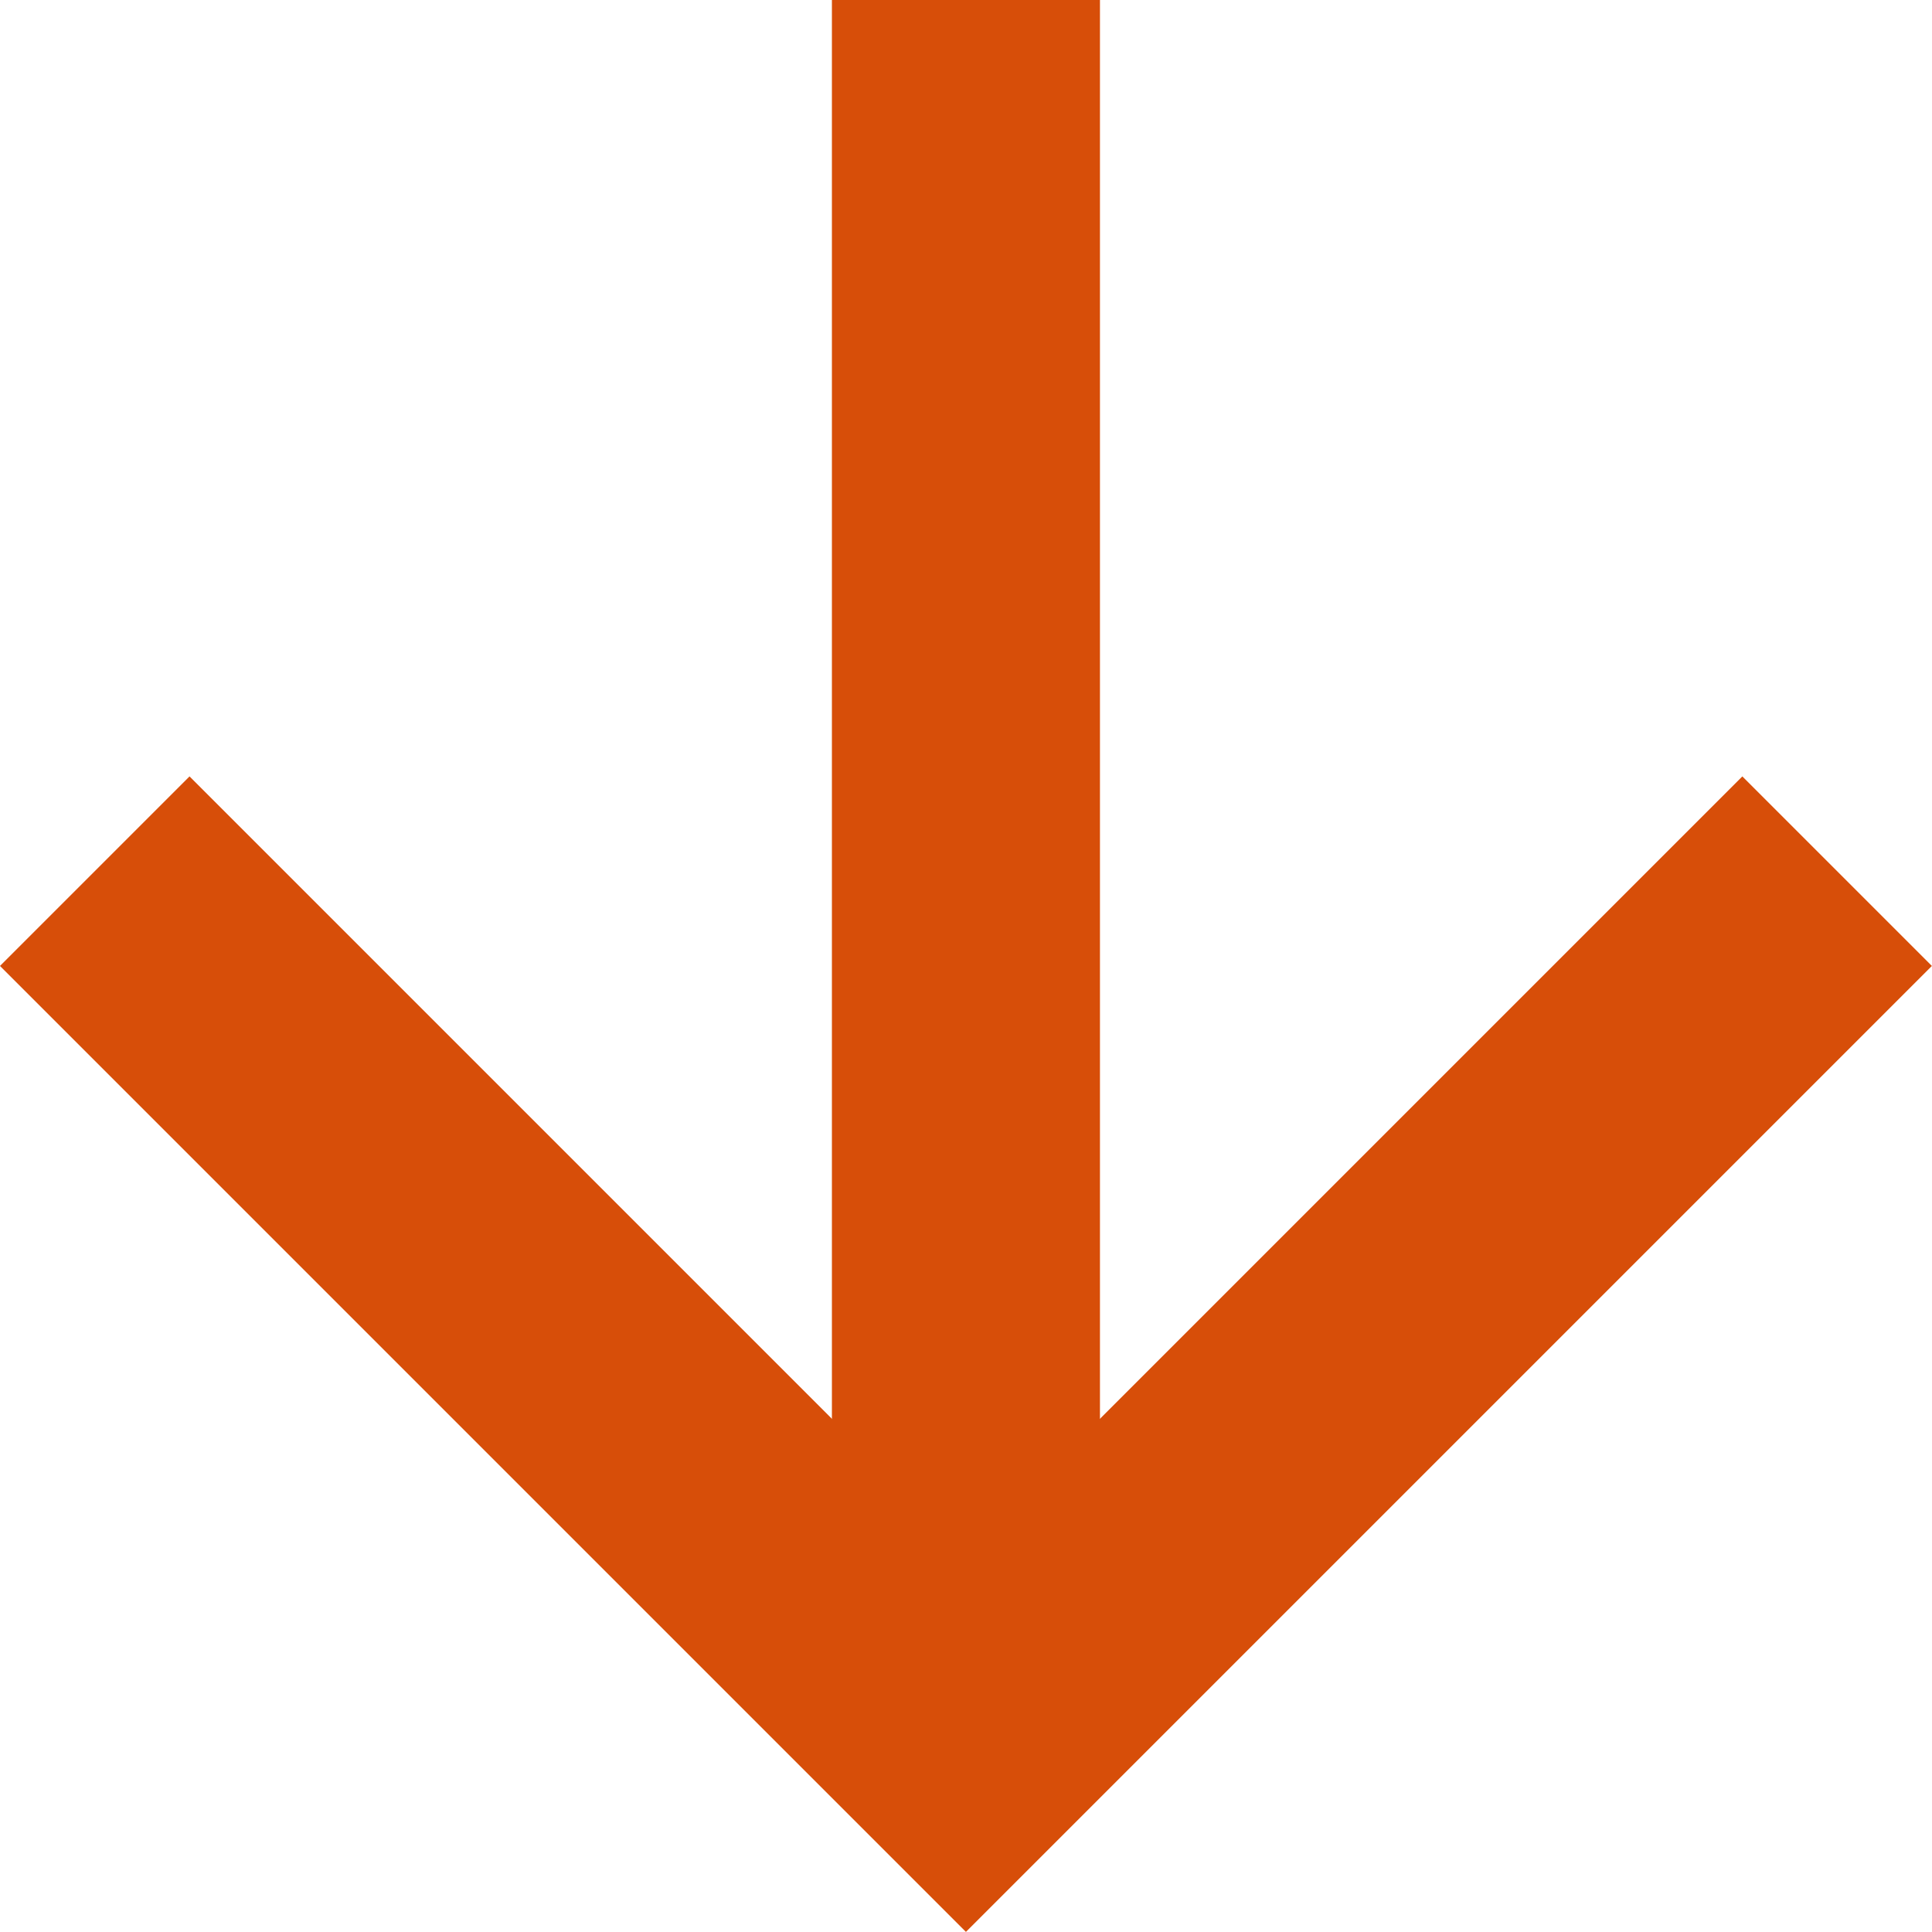
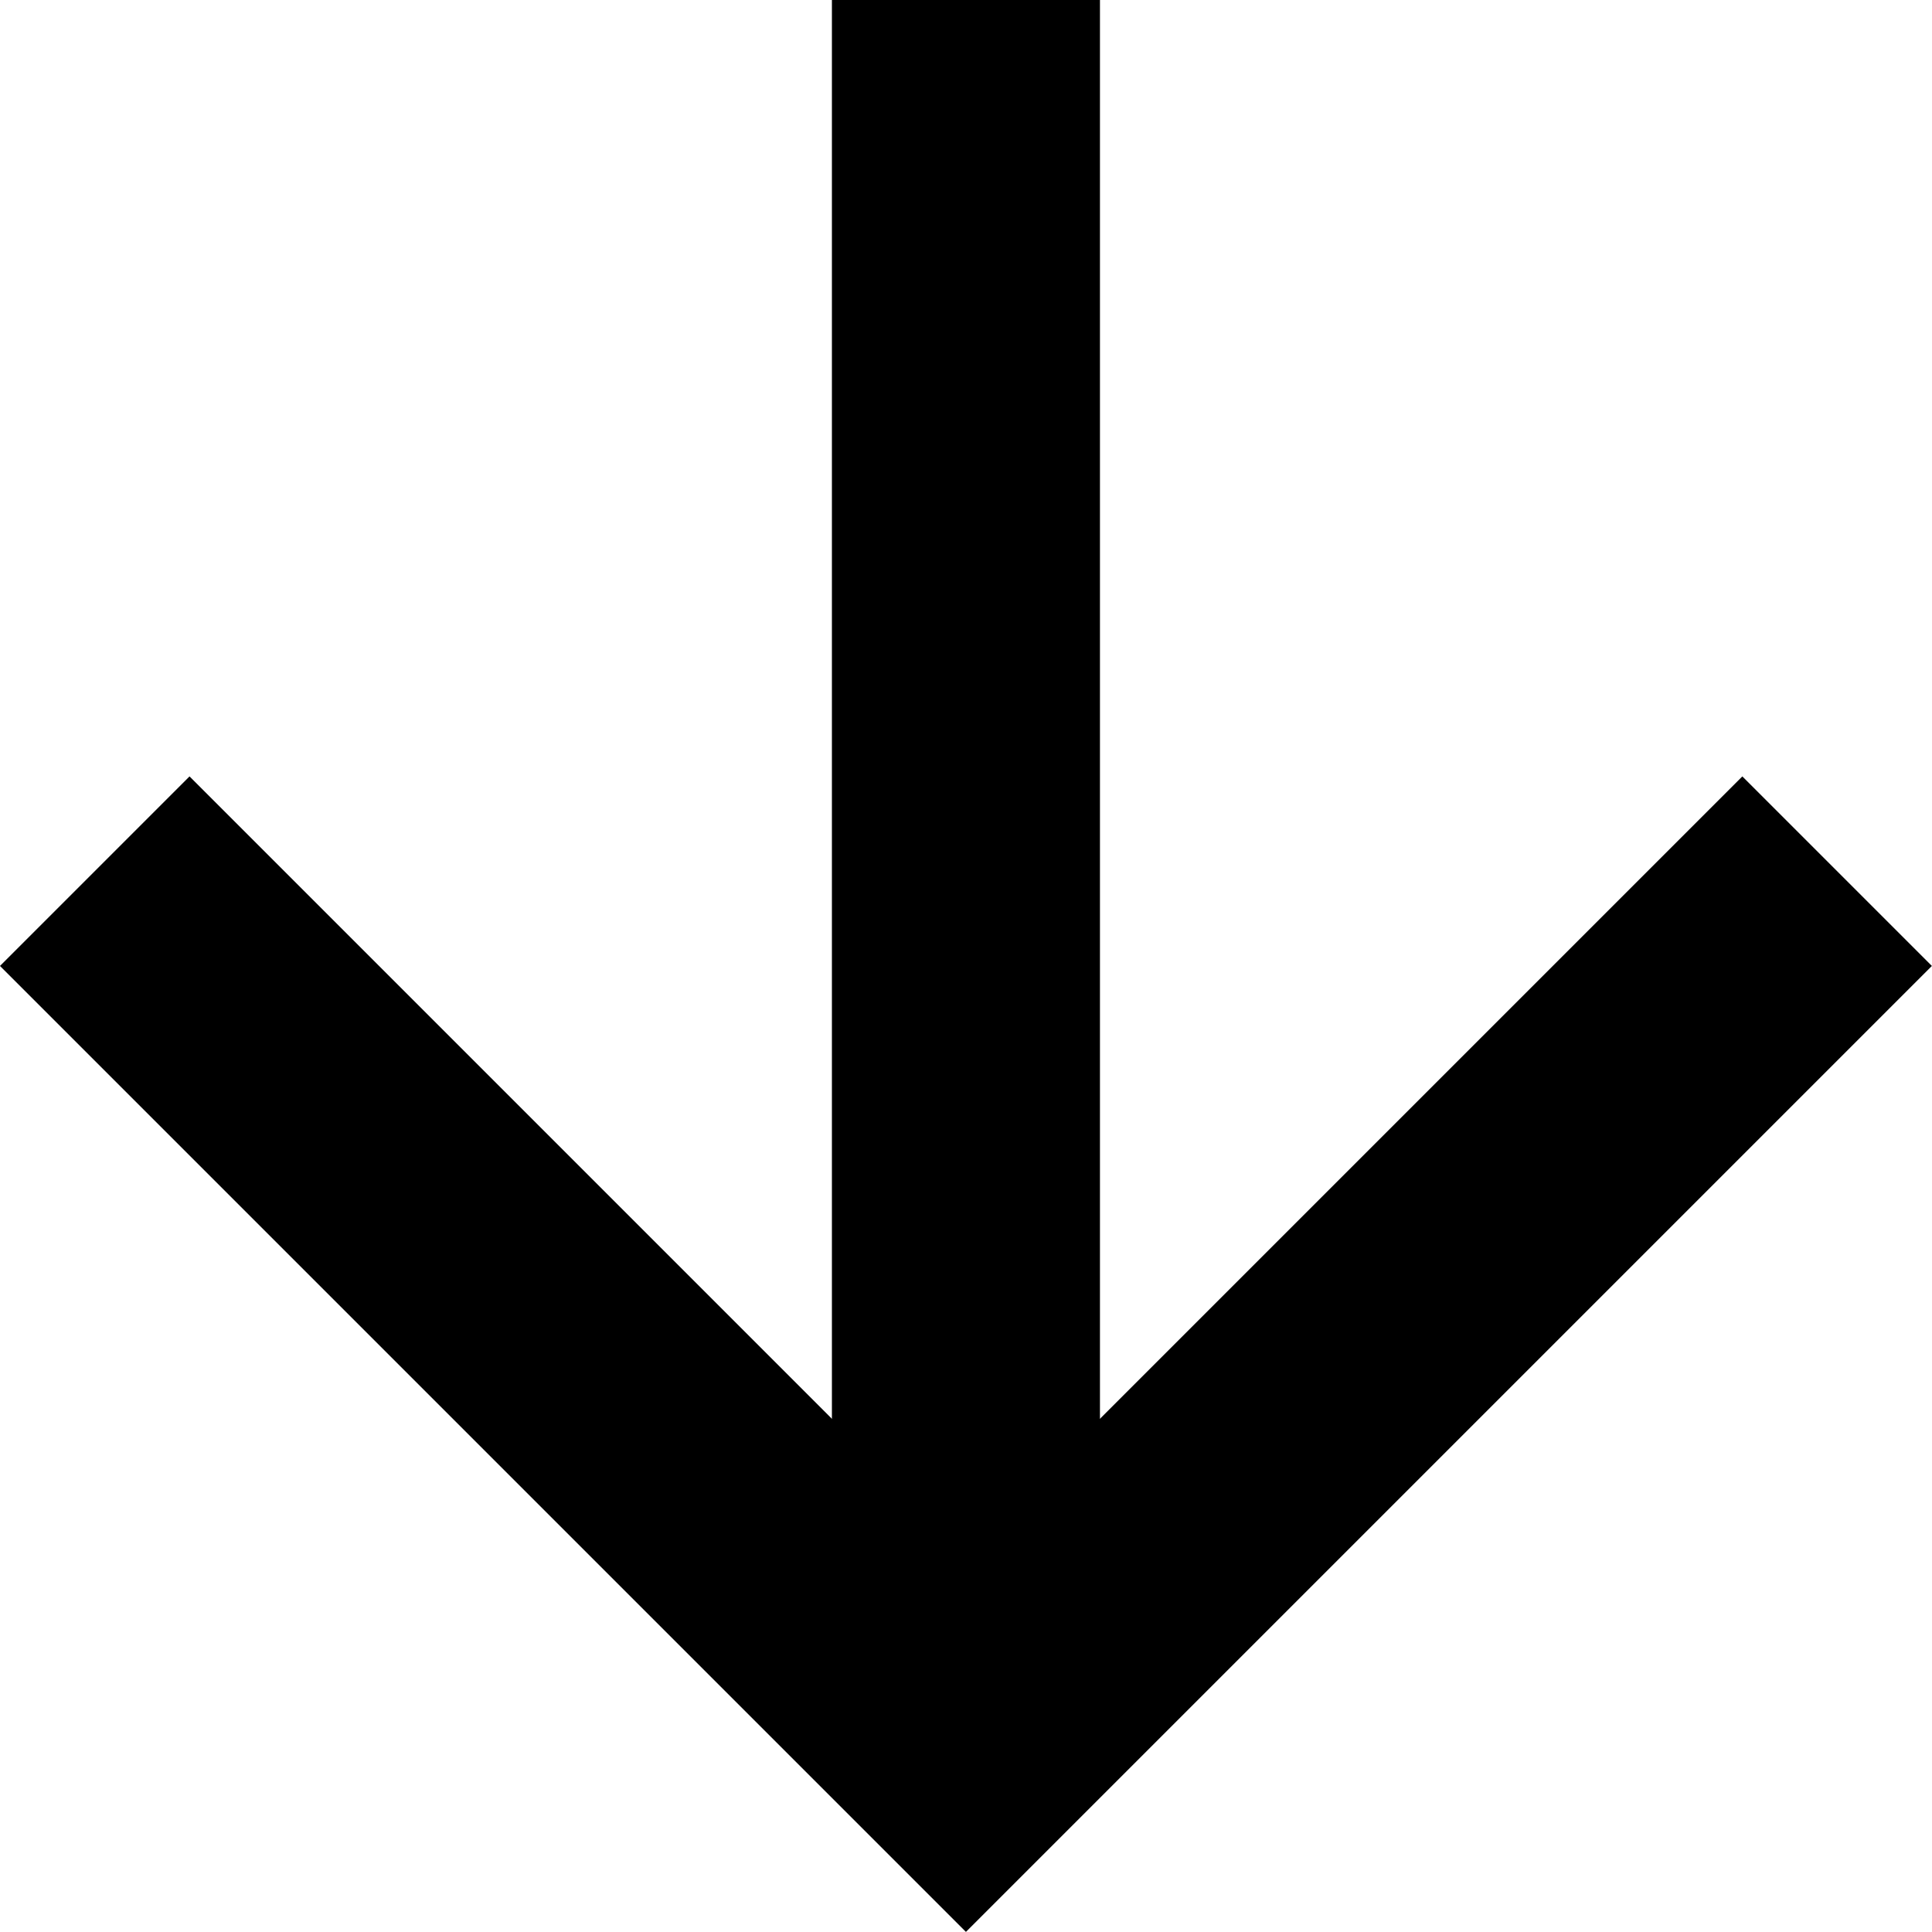
<svg xmlns="http://www.w3.org/2000/svg" width="14.415" height="14.415" viewBox="0 0 14.415 14.415">
  <g transform="translate(0.707)">
-     <path d="M18,7.5v13" transform="translate(-11.5 -7.5)" fill="none" stroke="#D74E09" stroke-linejoin="round" stroke-width="2" />
-     <path d="M7.5,7.5,14,14l6.5-6.5" transform="translate(-7.5 -1)" fill="none" stroke="#D74E09" stroke-width="2" />
+     <path d="M18,7.5v13" transform="translate(-11.5 -7.5)" fill="none" stroke="currentColor" stroke-linejoin="round" stroke-width="2" />
+     <path d="M7.5,7.5,14,14l6.5-6.5" transform="translate(-7.5 -1)" fill="none" stroke="currentColor" stroke-width="2" />
  </g>
</svg>
